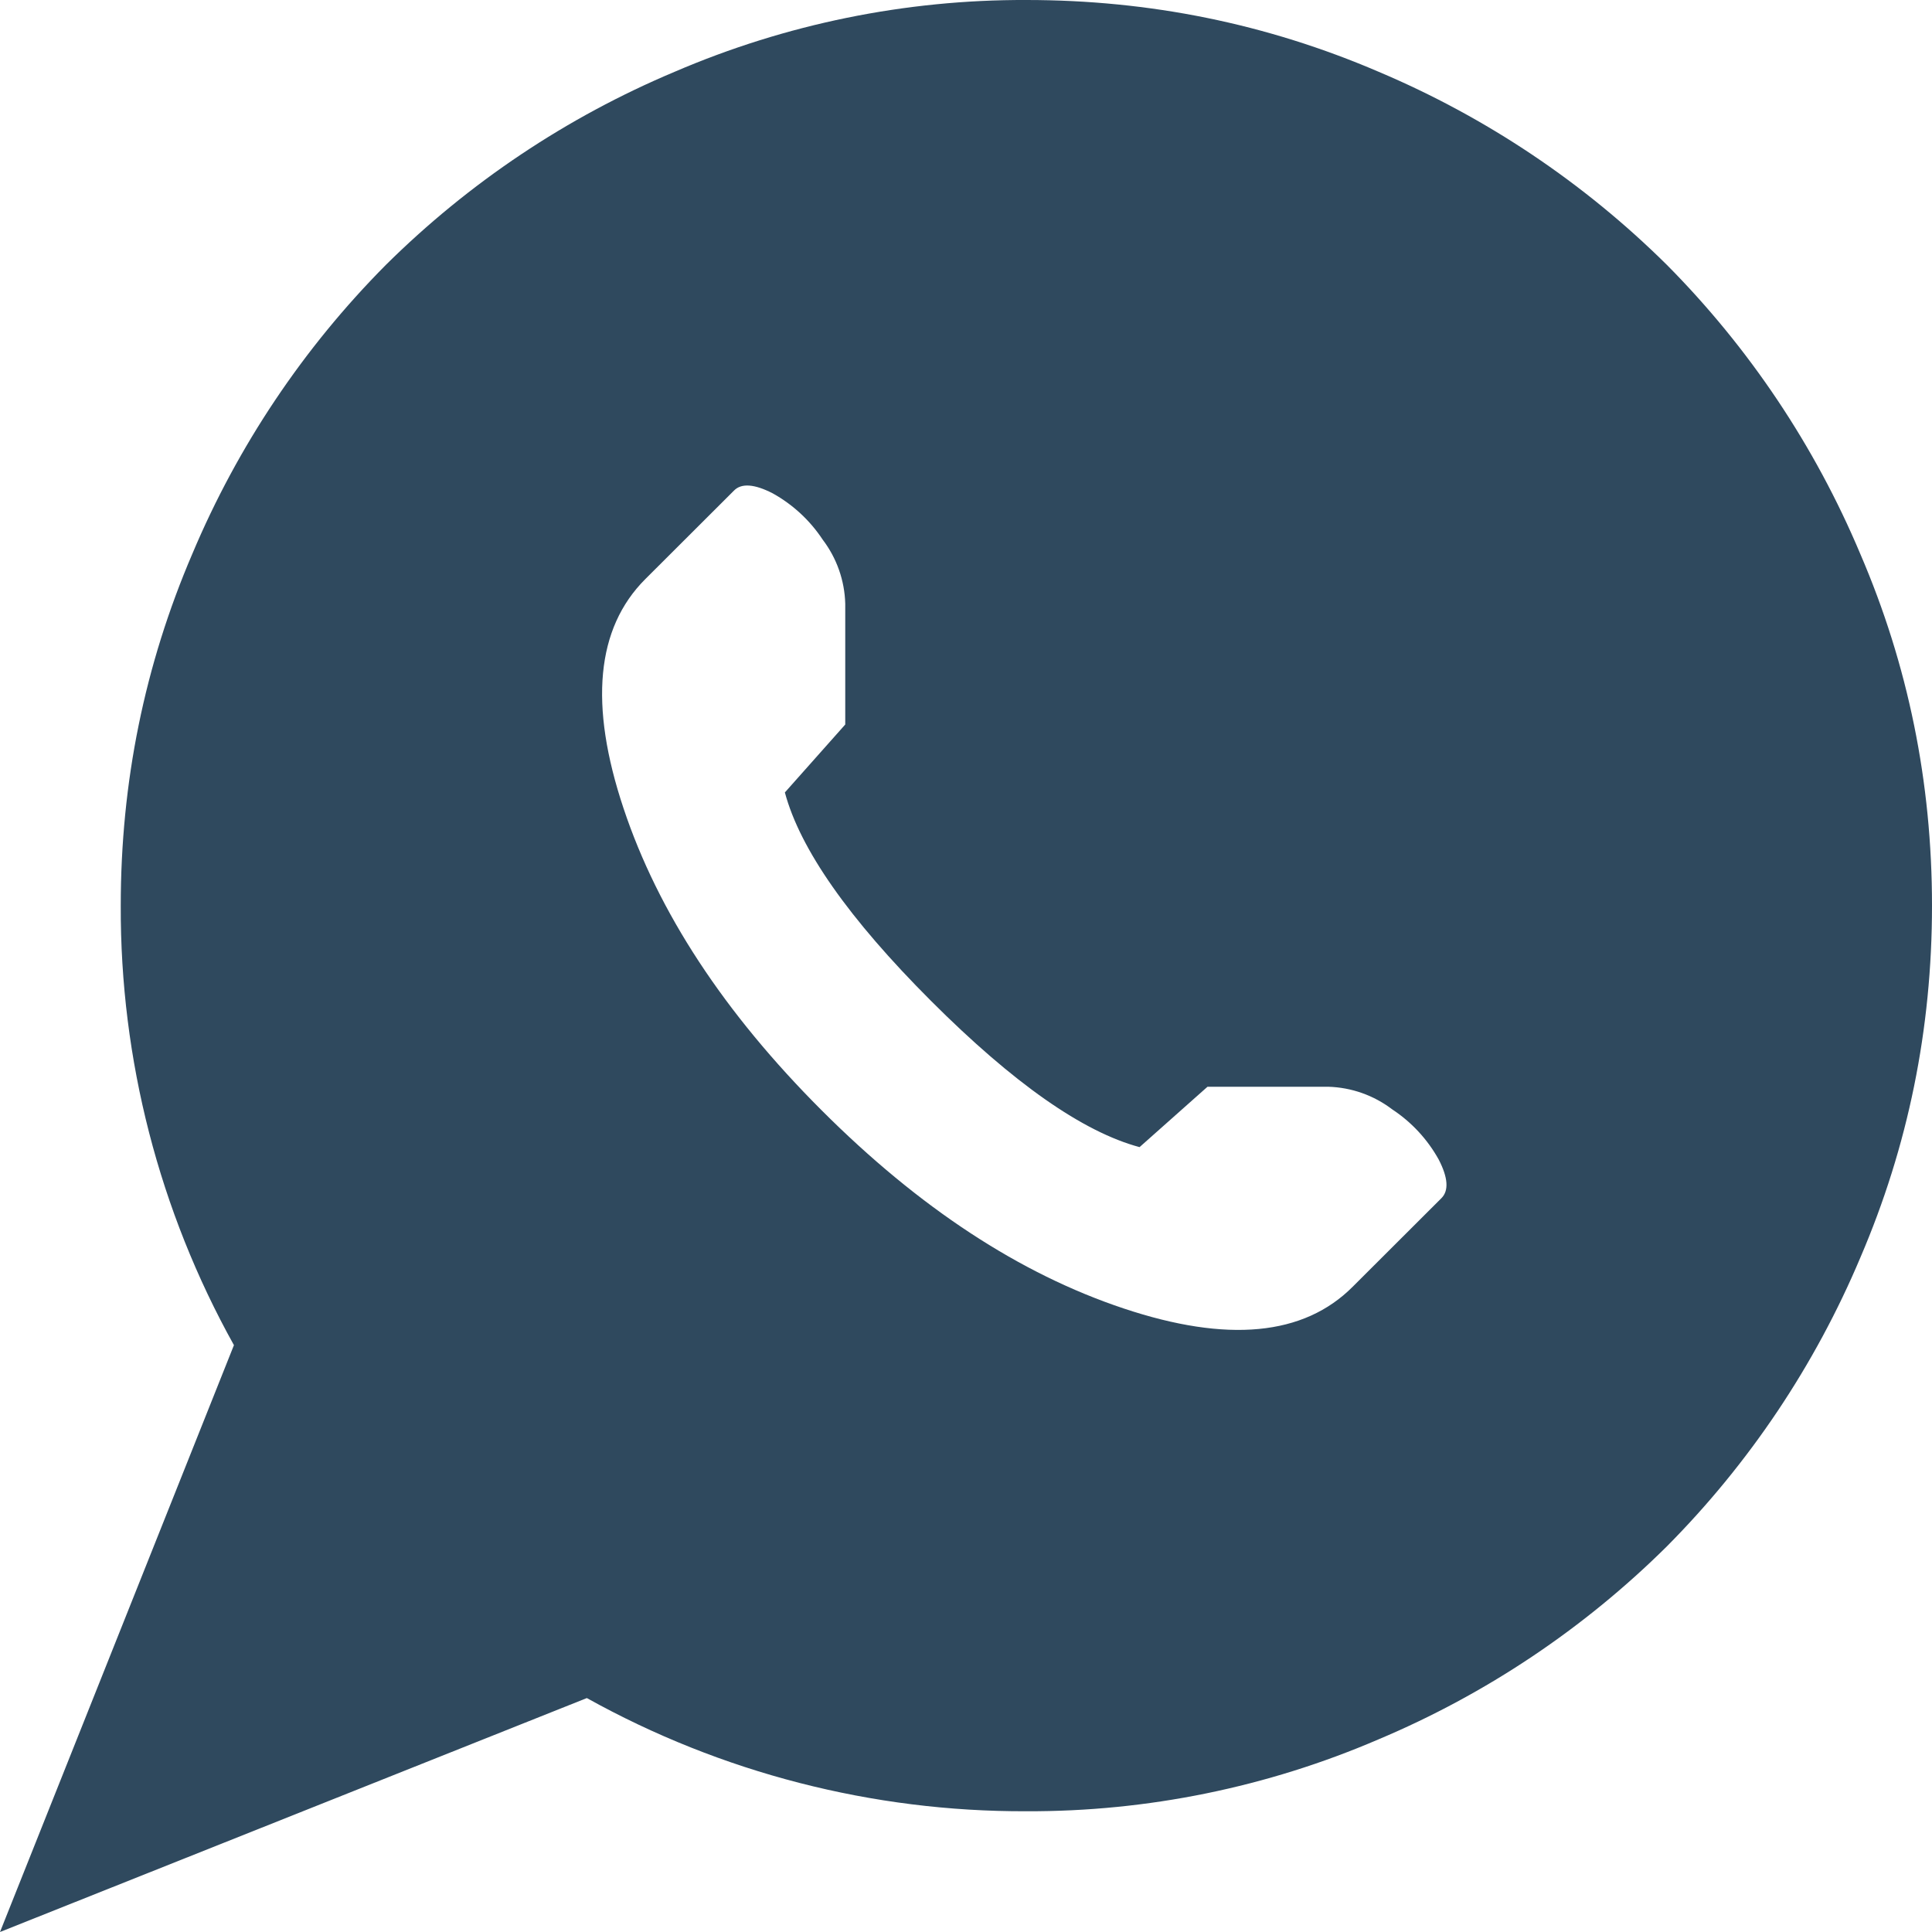
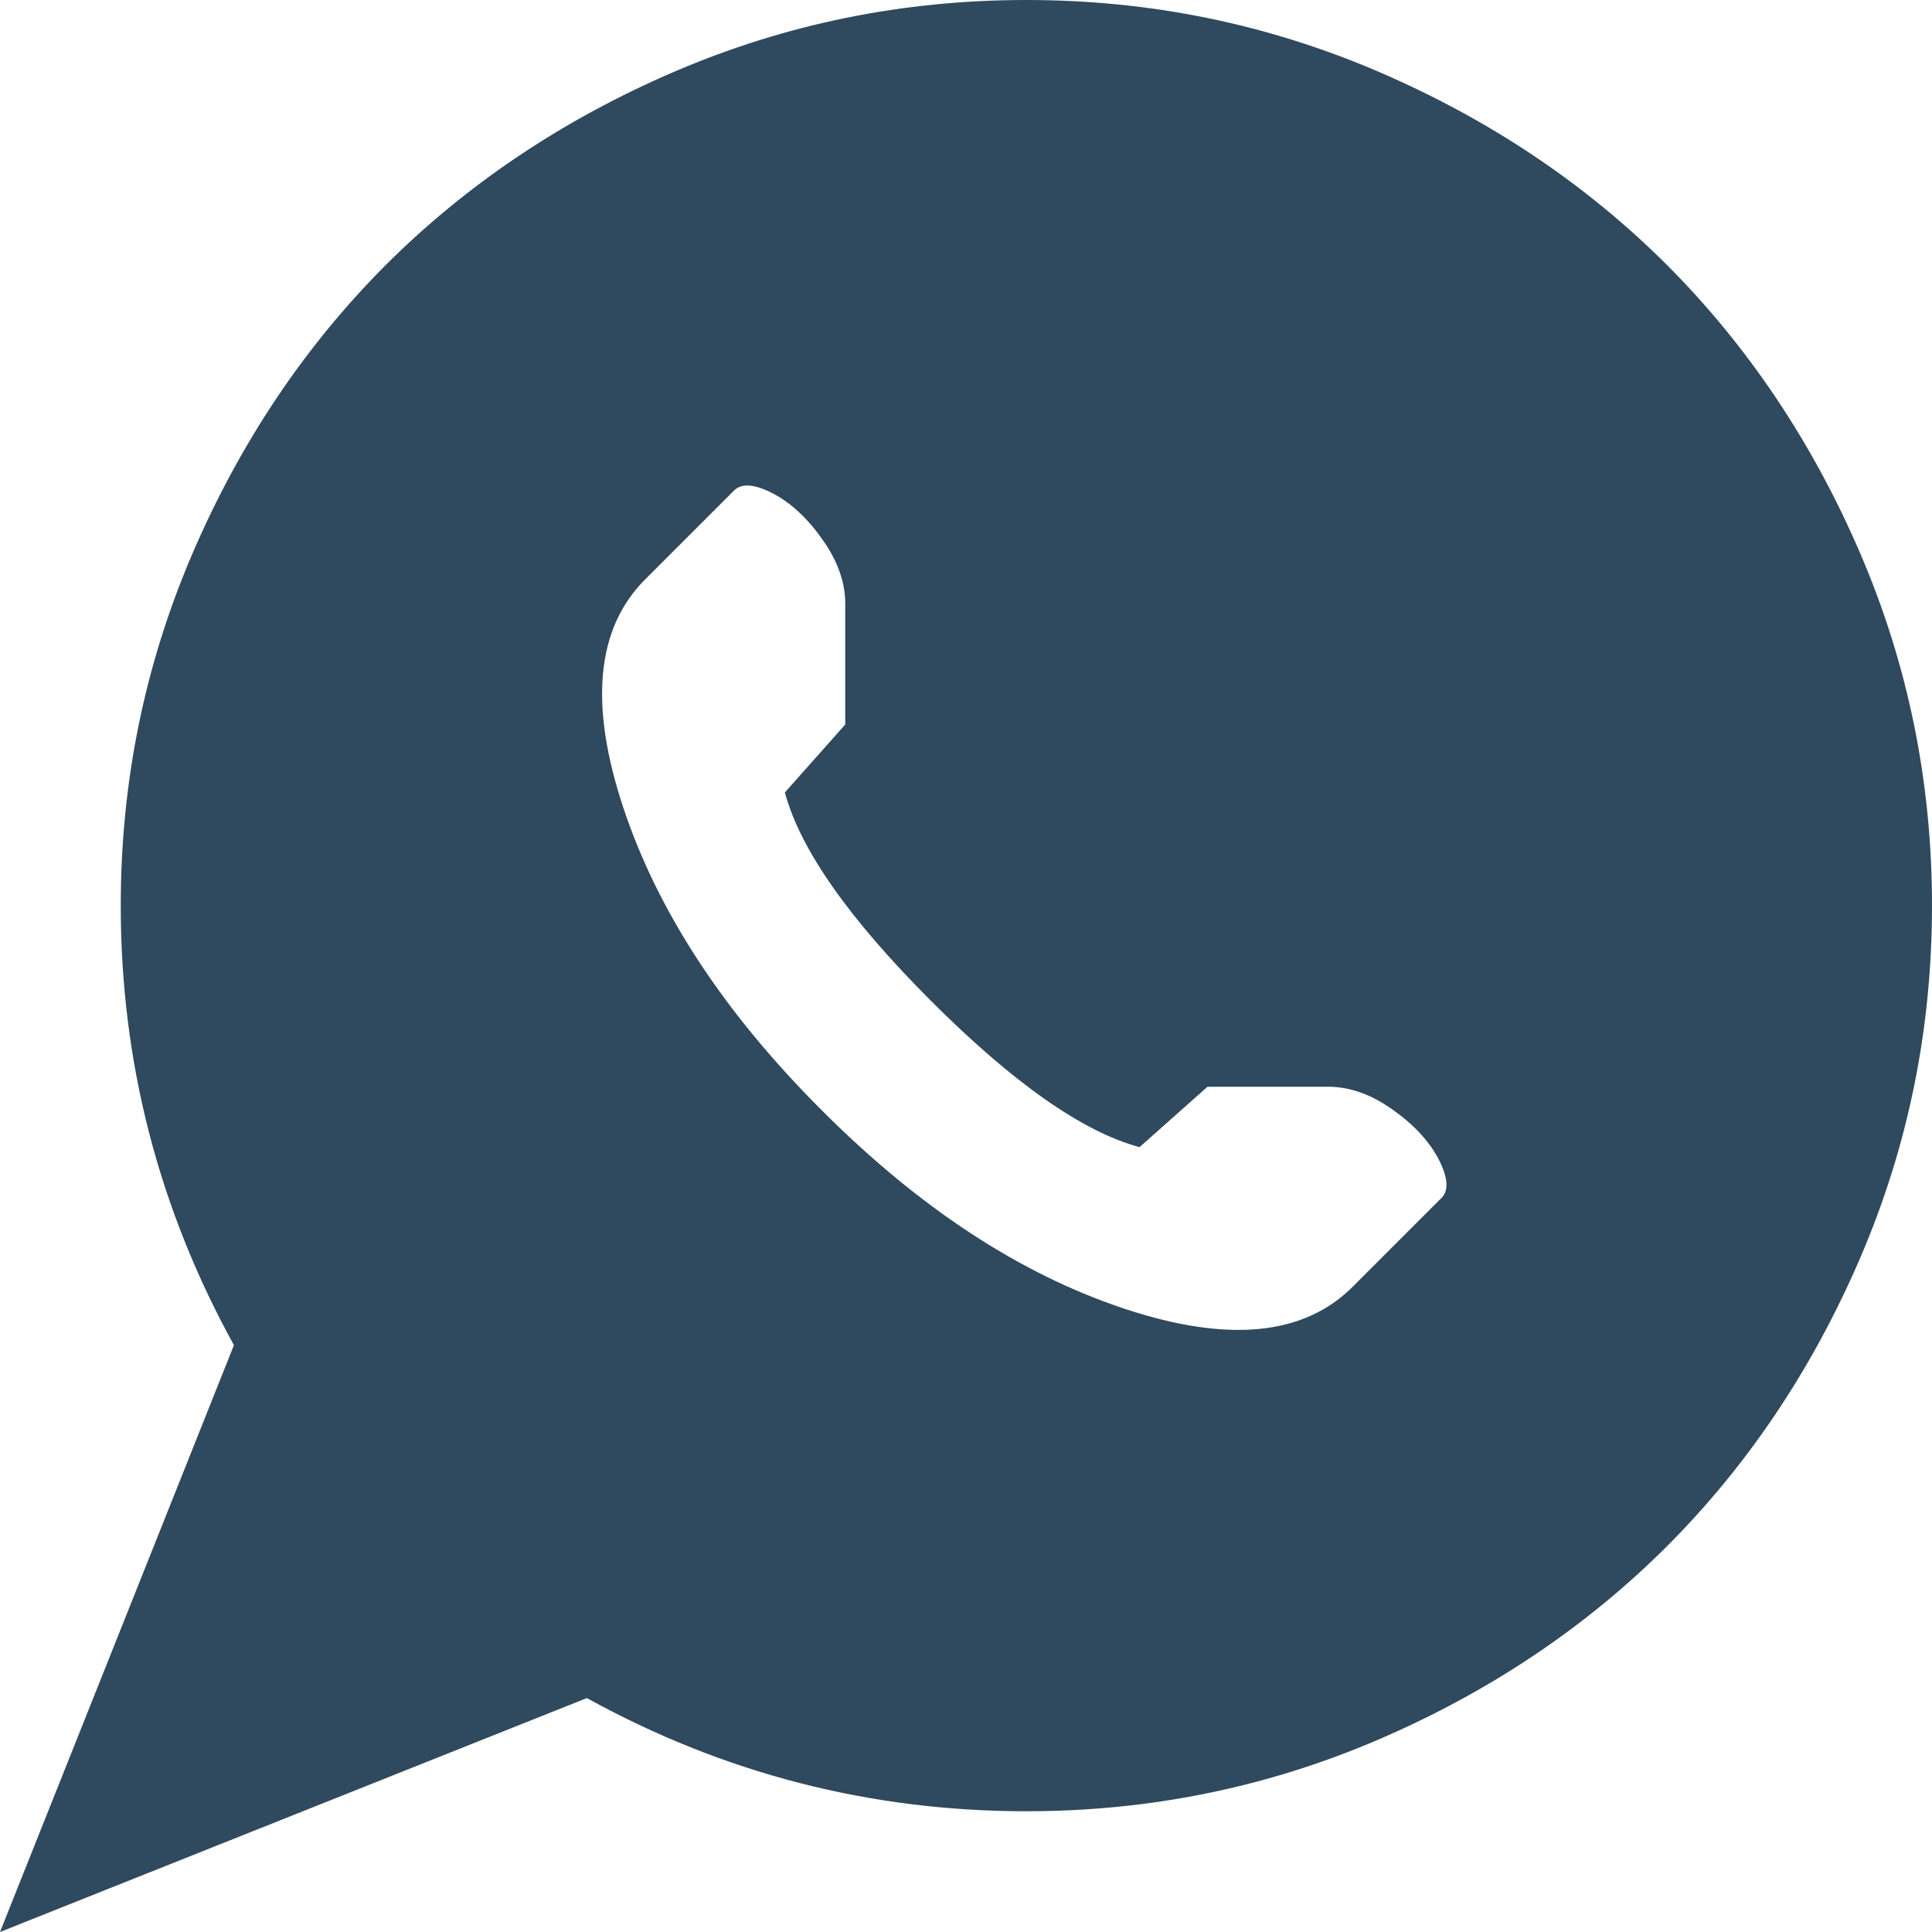
<svg xmlns="http://www.w3.org/2000/svg" width="12" height="12" viewBox="0 0 12 12" fill="none">
-   <path id="Vector" d="M6.375 11.25a5.576 5.576 0 01-2.73-.703L0 12l1.453-3.645a5.575 5.575 0 01-.703-2.73c0-.766.148-1.494.445-2.186a5.669 5.669 0 011.201-1.793A5.669 5.669 0 014.19.446 5.482 5.482 0 016.375 0c.766 0 1.494.148 2.186.445a5.691 5.691 0 011.793 1.201 5.67 5.67 0 011.2 1.793c.298.692.446 1.42.446 2.186s-.148 1.494-.445 2.186a5.67 5.67 0 01-1.201 1.793 5.67 5.67 0 01-1.793 1.2 5.481 5.481 0 01-2.186.446zm1.875-4.5H7.5l-.422.375c-.351-.094-.783-.396-1.295-.908-.512-.512-.814-.944-.908-1.295L5.25 4.5v-.75a.688.688 0 00-.14-.398.89.89 0 00-.311-.288c-.113-.058-.194-.064-.24-.017l-.551.55c-.305.305-.35.78-.135 1.424.215.645.625 1.27 1.23 1.875.606.606 1.231 1.016 1.876 1.231.644.215 1.119.17 1.423-.135l.551-.55c.047-.047.041-.128-.017-.24a.89.89 0 00-.288-.311.688.688 0 00-.398-.141z" fill="#2F495E" />
+   <path id="Vector" d="M6.375 11.25C5.406 11.25 4.496 11.016 3.645 10.547L0 12L1.453 8.355C0.984 7.504 0.75 6.594 0.75 5.625C0.75 4.859 0.898 4.131 1.195 3.439C1.492 2.748 1.893 2.15 2.396 1.646C2.9 1.143 3.498 0.742 4.189 0.445C4.881 0.148 5.609 0 6.375 0C7.141 0 7.869 0.148 8.561 0.445C9.252 0.742 9.85 1.143 10.354 1.646C10.857 2.15 11.258 2.748 11.555 3.439C11.852 4.131 12 4.859 12 5.625C12 6.391 11.852 7.119 11.555 7.811C11.258 8.502 10.857 9.1 10.354 9.604C9.85 10.107 9.252 10.508 8.561 10.805C7.869 11.102 7.141 11.25 6.375 11.25ZM8.25 6.75H7.5L7.078 7.125C6.727 7.031 6.295 6.729 5.783 6.217C5.271 5.705 4.969 5.273 4.875 4.922L5.25 4.5V3.75C5.25 3.617 5.203 3.484 5.109 3.352C5.016 3.219 4.912 3.123 4.799 3.064C4.686 3.006 4.605 3 4.559 3.047L4.008 3.598C3.703 3.902 3.658 4.377 3.873 5.021C4.088 5.666 4.498 6.291 5.104 6.896C5.709 7.502 6.334 7.912 6.979 8.127C7.623 8.342 8.098 8.297 8.402 7.992L8.953 7.441C9 7.395 8.994 7.314 8.936 7.201C8.877 7.088 8.781 6.984 8.648 6.891C8.516 6.797 8.383 6.75 8.25 6.75Z" fill="#2F495E" />
</svg>
